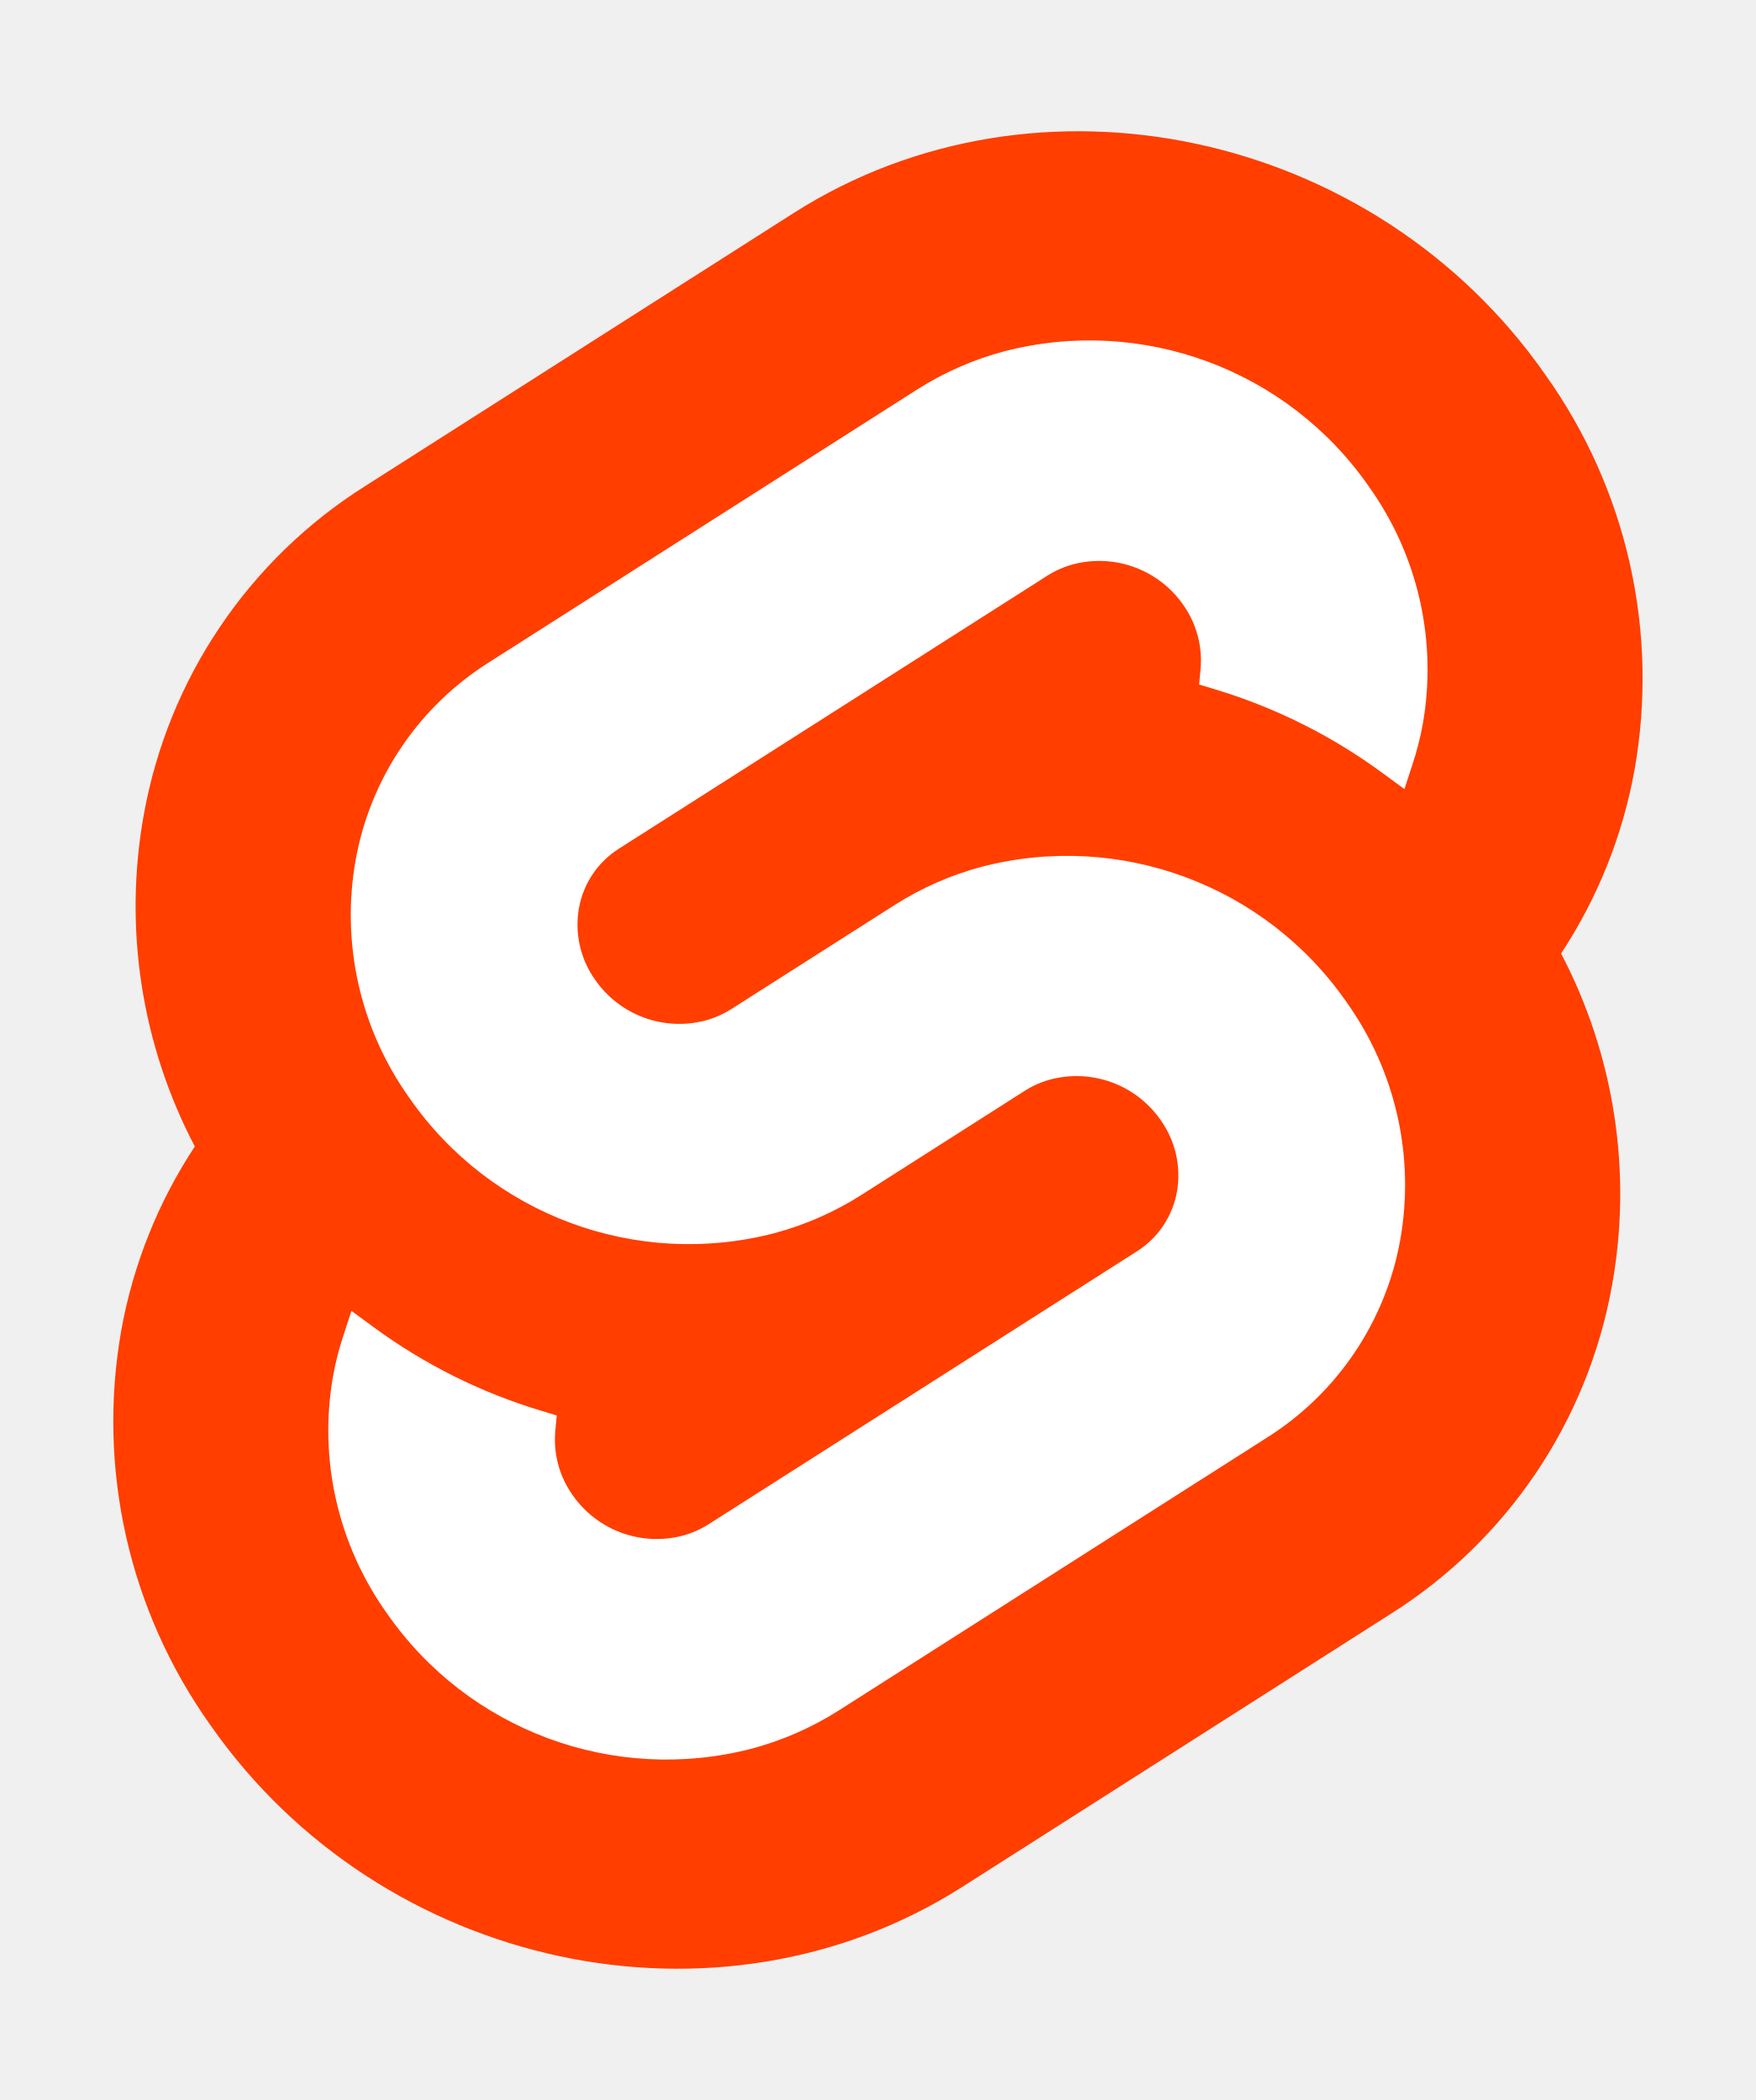
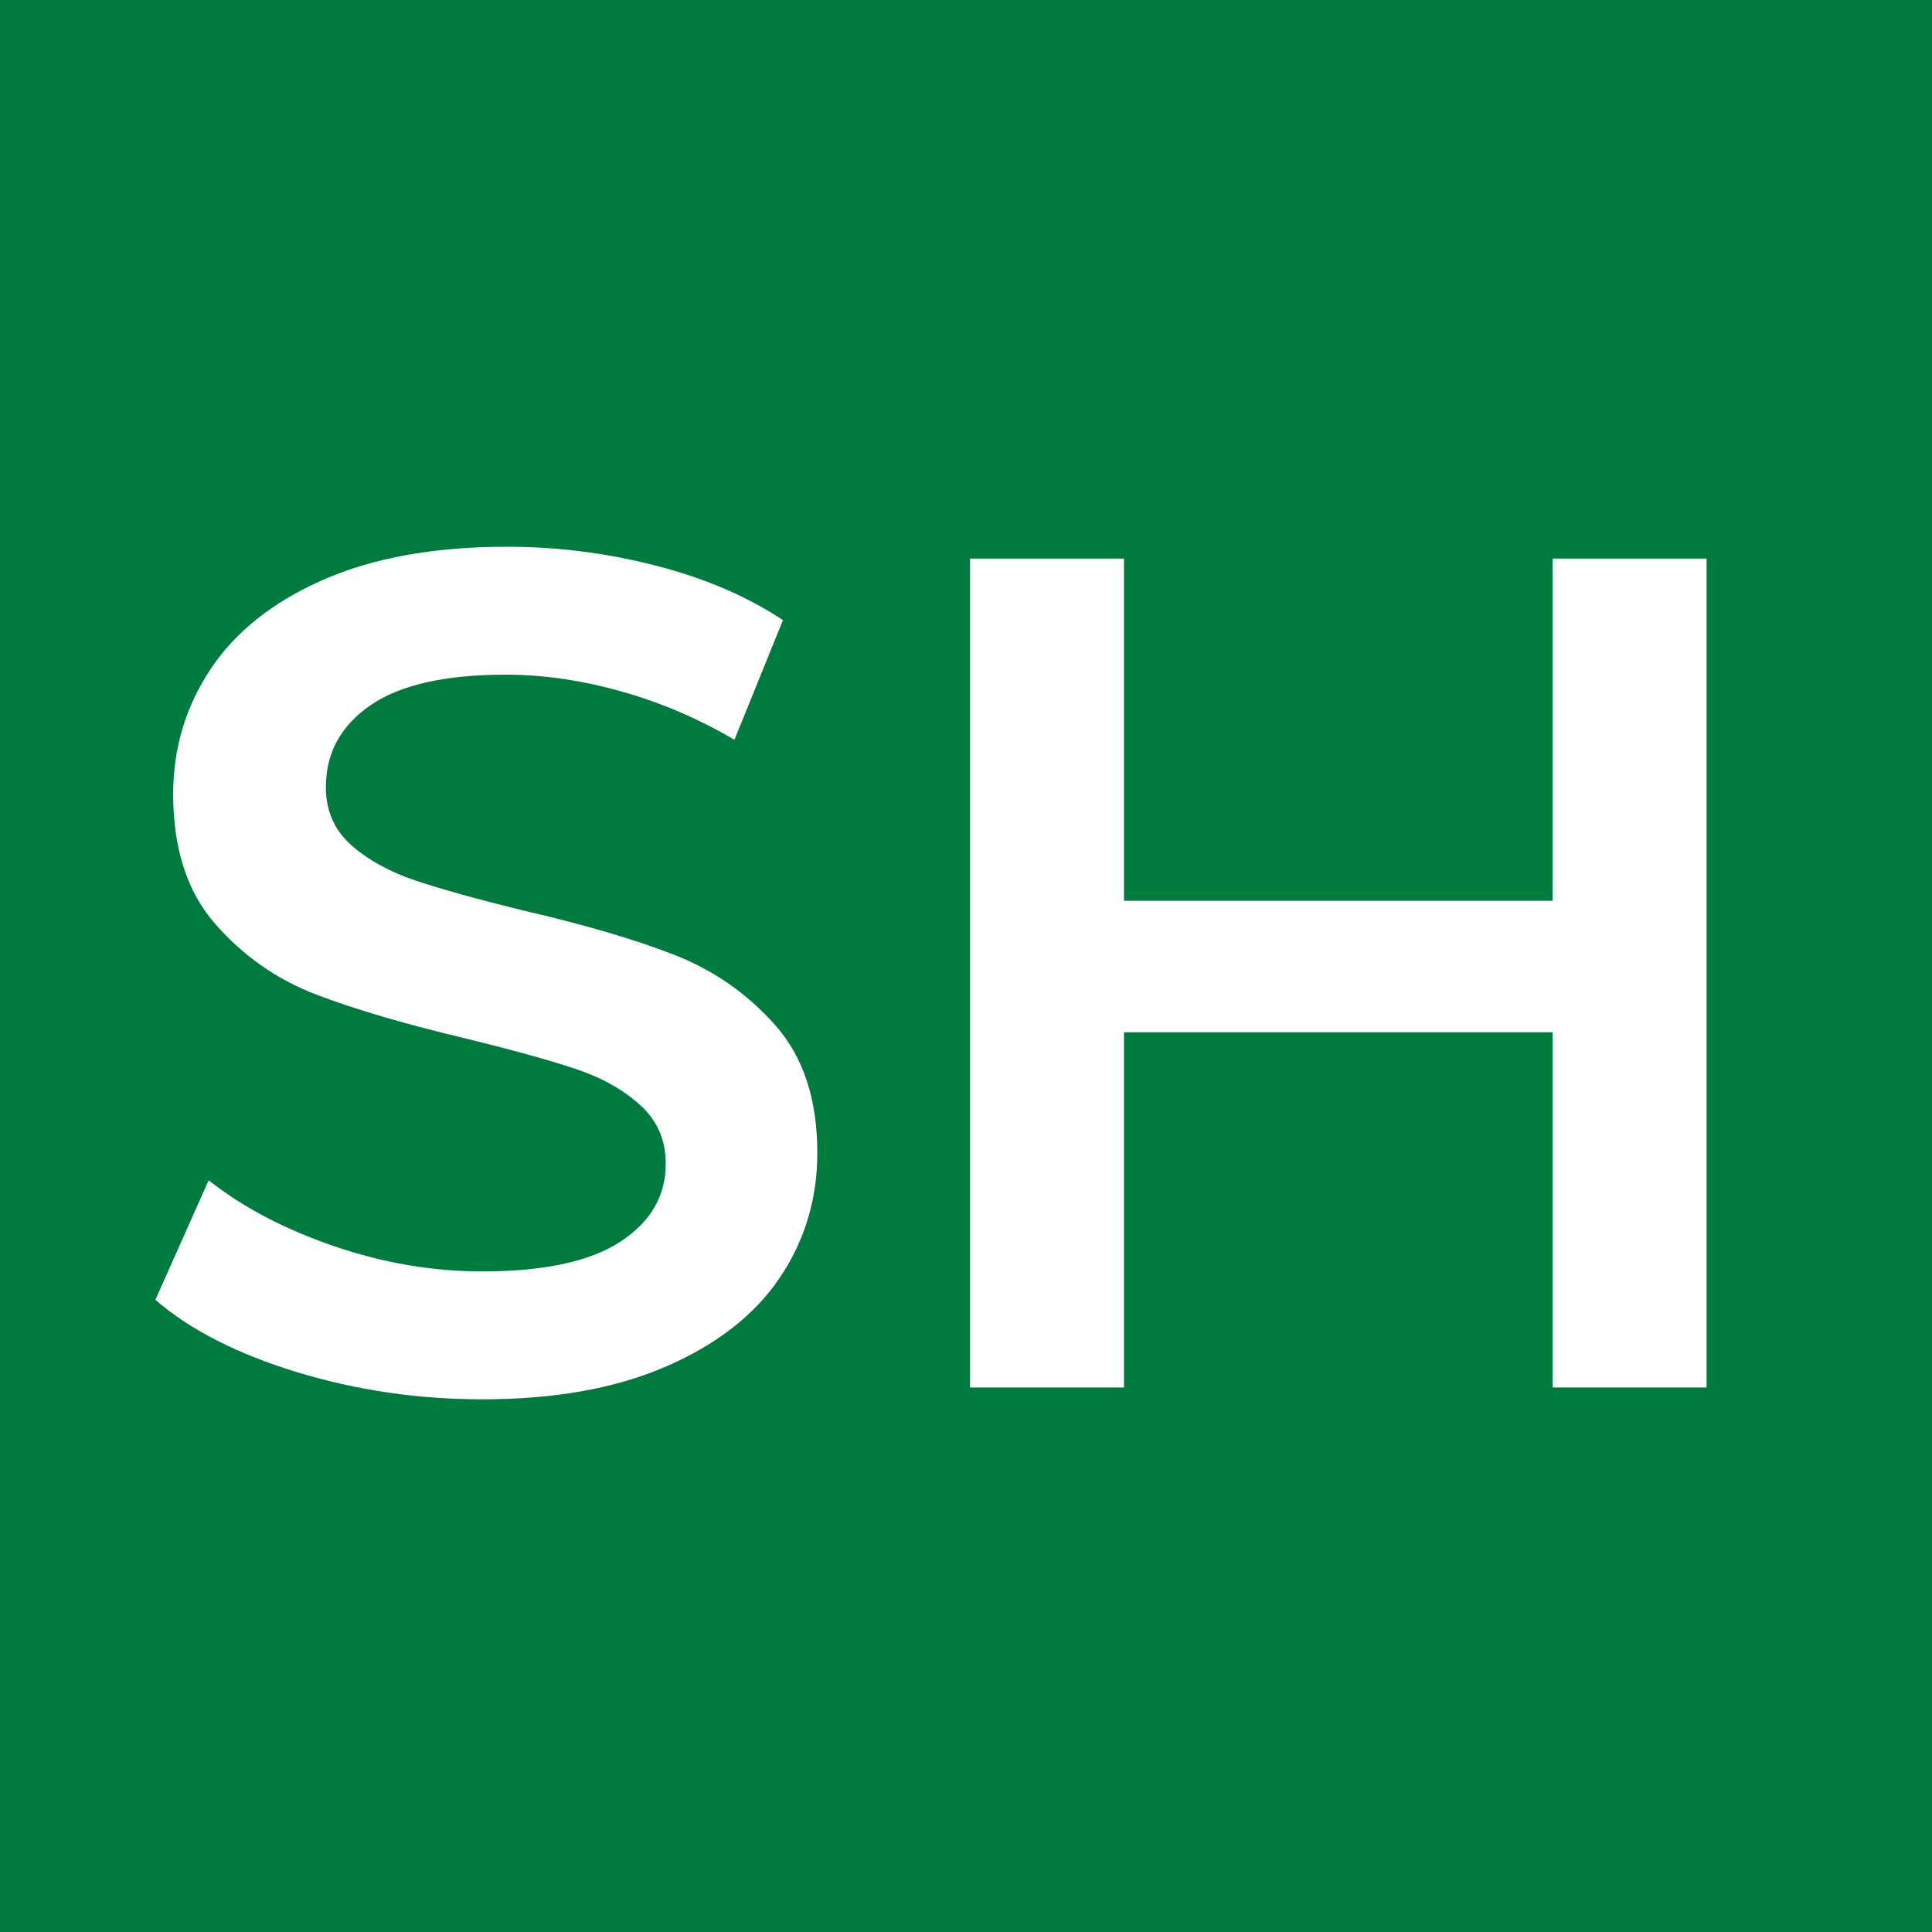
- <svg xmlns="http://www.w3.org/2000/svg" width="107" height="128" viewBox="0 0 107 128">
-   <path d="M94.157 22.819c-10.4-14.885-30.94-19.297-45.792-9.835L22.282 29.608A29.92 29.92 0 0 0 8.764 49.65a31.5 31.5 0 0 0 3.108 20.231 30 30 0 0 0-4.477 11.183 31.9 31.9 0 0 0 5.448 24.116c10.402 14.887 30.942 19.297 45.791 9.835l26.083-16.624A29.92 29.92 0 0 0 98.235 78.35a31.53 31.53 0 0 0-3.105-20.232 30 30 0 0 0 4.474-11.182 31.88 31.88 0 0 0-5.447-24.116" style="fill:#ff3e00" />
-   <path d="M45.817 106.582a20.72 20.72 0 0 1-22.237-8.243 19.17 19.17 0 0 1-3.277-14.503 18 18 0 0 1 .624-2.435l.49-1.498 1.337.981a33.6 33.6 0 0 0 10.203 5.098l.97.294-.09.968a5.85 5.85 0 0 0 1.052 3.878 6.24 6.24 0 0 0 6.695 2.485 5.8 5.8 0 0 0 1.603-.704L69.27 76.28a5.43 5.43 0 0 0 2.45-3.631 5.8 5.8 0 0 0-.987-4.371 6.24 6.24 0 0 0-6.698-2.487 5.7 5.7 0 0 0-1.6.704l-9.953 6.345a19 19 0 0 1-5.296 2.326 20.72 20.72 0 0 1-22.237-8.243 19.17 19.17 0 0 1-3.277-14.502 17.99 17.99 0 0 1 8.13-12.052l26.081-16.623a19 19 0 0 1 5.3-2.329 20.72 20.72 0 0 1 22.237 8.243 19.17 19.17 0 0 1 3.277 14.503 18 18 0 0 1-.624 2.435l-.49 1.498-1.337-.98a33.6 33.6 0 0 0-10.203-5.1l-.97-.294.09-.968a5.86 5.86 0 0 0-1.052-3.878 6.24 6.24 0 0 0-6.696-2.485 5.8 5.8 0 0 0-1.602.704L37.73 51.72a5.42 5.42 0 0 0-2.449 3.63 5.79 5.79 0 0 0 .986 4.372 6.24 6.24 0 0 0 6.698 2.486 5.8 5.8 0 0 0 1.602-.704l9.952-6.342a19 19 0 0 1 5.295-2.328 20.72 20.72 0 0 1 22.237 8.242 19.17 19.17 0 0 1 3.277 14.503 18 18 0 0 1-8.13 12.053l-26.081 16.622a19 19 0 0 1-5.3 2.328" style="fill:#fff" />
+ <svg xmlns="http://www.w3.org/2000/svg" width="500" zoomAndPan="magnify" viewBox="0 0 375 375" height="500" preserveAspectRatio="xMidYMid meet" version="1.0">
+   <defs>
+     <g />
+     <clipPath id="d9927c2e99">
+       <rect x="0" width="333" y="0" height="282" />
+     </clipPath>
+   </defs>
+   <rect x="-37.5" width="450" fill="#ffffff" y="-37.5" height="450" fill-opacity="1" />
+   <rect x="-37.5" width="450" fill="#007a3f" y="-37.5" height="450" fill-opacity="1" />
+   <g transform="matrix(1, 0, 0, 1, 21, 46)">
+     <g clip-path="url(#d9927c2e99)">
+       <g fill="#ffffff" fill-opacity="1">
+         <g transform="translate(1.111945, 223.3108)">
+           <g>
+             <path d="M 71.484 2.297 C 59.066 2.297 47.07 0.535 35.5 -2.984 C 23.938 -6.516 14.785 -11.191 8.047 -17.016 L 18.391 -40.219 C 24.973 -35.008 33.051 -30.758 42.625 -27.469 C 52.207 -24.176 61.828 -22.531 71.484 -22.531 C 83.43 -22.531 92.352 -24.441 98.25 -28.266 C 104.156 -32.098 107.109 -37.156 107.109 -43.438 C 107.109 -48.031 105.457 -51.82 102.156 -54.812 C 98.863 -57.801 94.688 -60.141 89.625 -61.828 C 84.57 -63.516 77.68 -65.43 68.953 -67.578 C 56.691 -70.484 46.77 -73.391 39.188 -76.297 C 31.602 -79.211 25.094 -83.773 19.656 -89.984 C 14.219 -96.191 11.5 -104.582 11.5 -115.156 C 11.5 -124.039 13.91 -132.117 18.734 -139.391 C 23.555 -146.672 30.832 -152.457 40.562 -156.75 C 50.289 -161.039 62.207 -163.188 76.312 -163.188 C 86.113 -163.188 95.766 -161.957 105.266 -159.5 C 114.766 -157.051 122.961 -153.531 129.859 -148.938 L 120.438 -125.719 C 113.383 -129.863 106.023 -133.004 98.359 -135.141 C 90.703 -137.285 83.273 -138.359 76.078 -138.359 C 64.273 -138.359 55.5 -136.367 49.75 -132.391 C 44.008 -128.41 41.141 -123.125 41.141 -116.531 C 41.141 -111.938 42.785 -108.18 46.078 -105.266 C 49.379 -102.359 53.555 -100.062 58.609 -98.375 C 63.66 -96.688 70.555 -94.77 79.297 -92.625 C 91.242 -89.863 101.047 -86.988 108.703 -84 C 116.367 -81.02 122.922 -76.461 128.359 -70.328 C 133.805 -64.203 136.531 -55.93 136.531 -45.516 C 136.531 -36.617 134.113 -28.57 129.281 -21.375 C 124.457 -14.176 117.141 -8.43 107.328 -4.141 C 97.523 0.148 85.578 2.297 71.484 2.297 Z M 71.484 2.297 " />
+           </g>
+         </g>
+       </g>
+       <g fill="#ffffff" fill-opacity="1">
+         <g transform="translate(145.6797, 223.3108)">
+           <g>
+             <path d="M 164.562 -160.891 L 164.562 0 L 134.688 0 L 134.688 -68.953 L 51.484 -68.953 L 51.484 0 L 21.609 0 L 21.609 -160.891 L 51.484 -160.891 L 51.484 -94.469 L 134.688 -94.469 L 134.688 -160.891 Z M 164.562 -160.891 " />
+           </g>
+         </g>
+       </g>
+     </g>
+   </g>
</svg>
